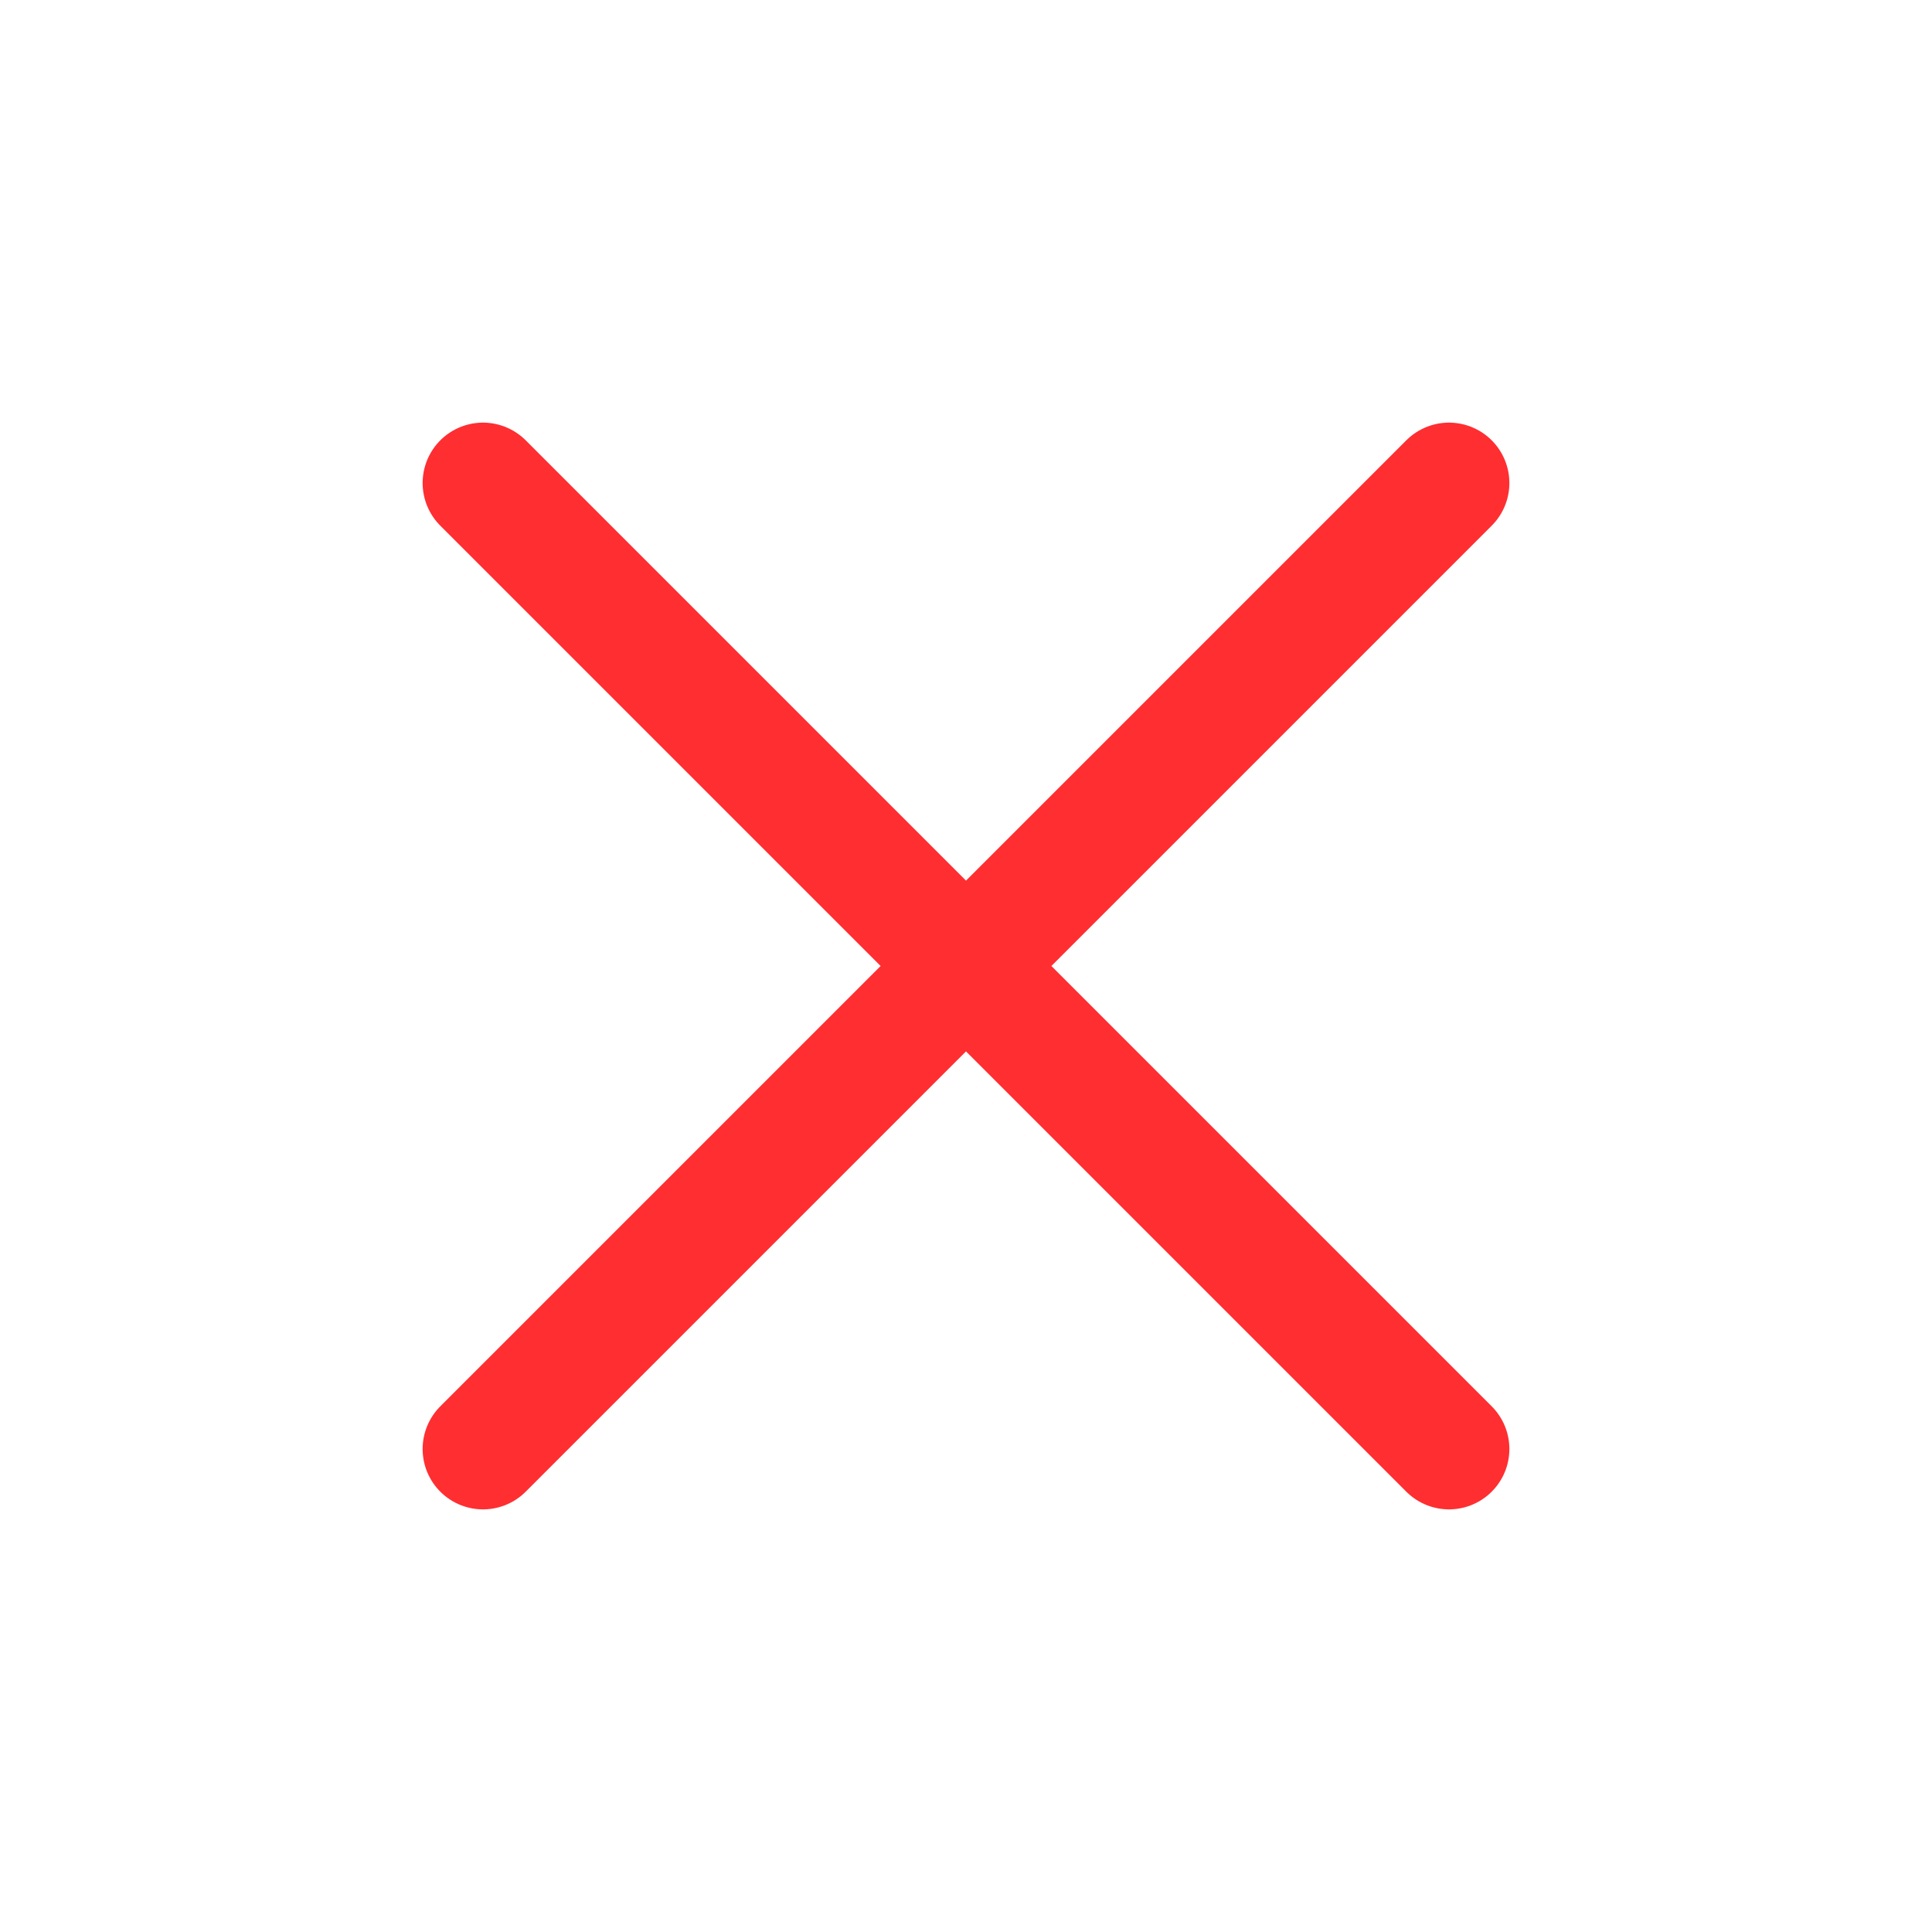
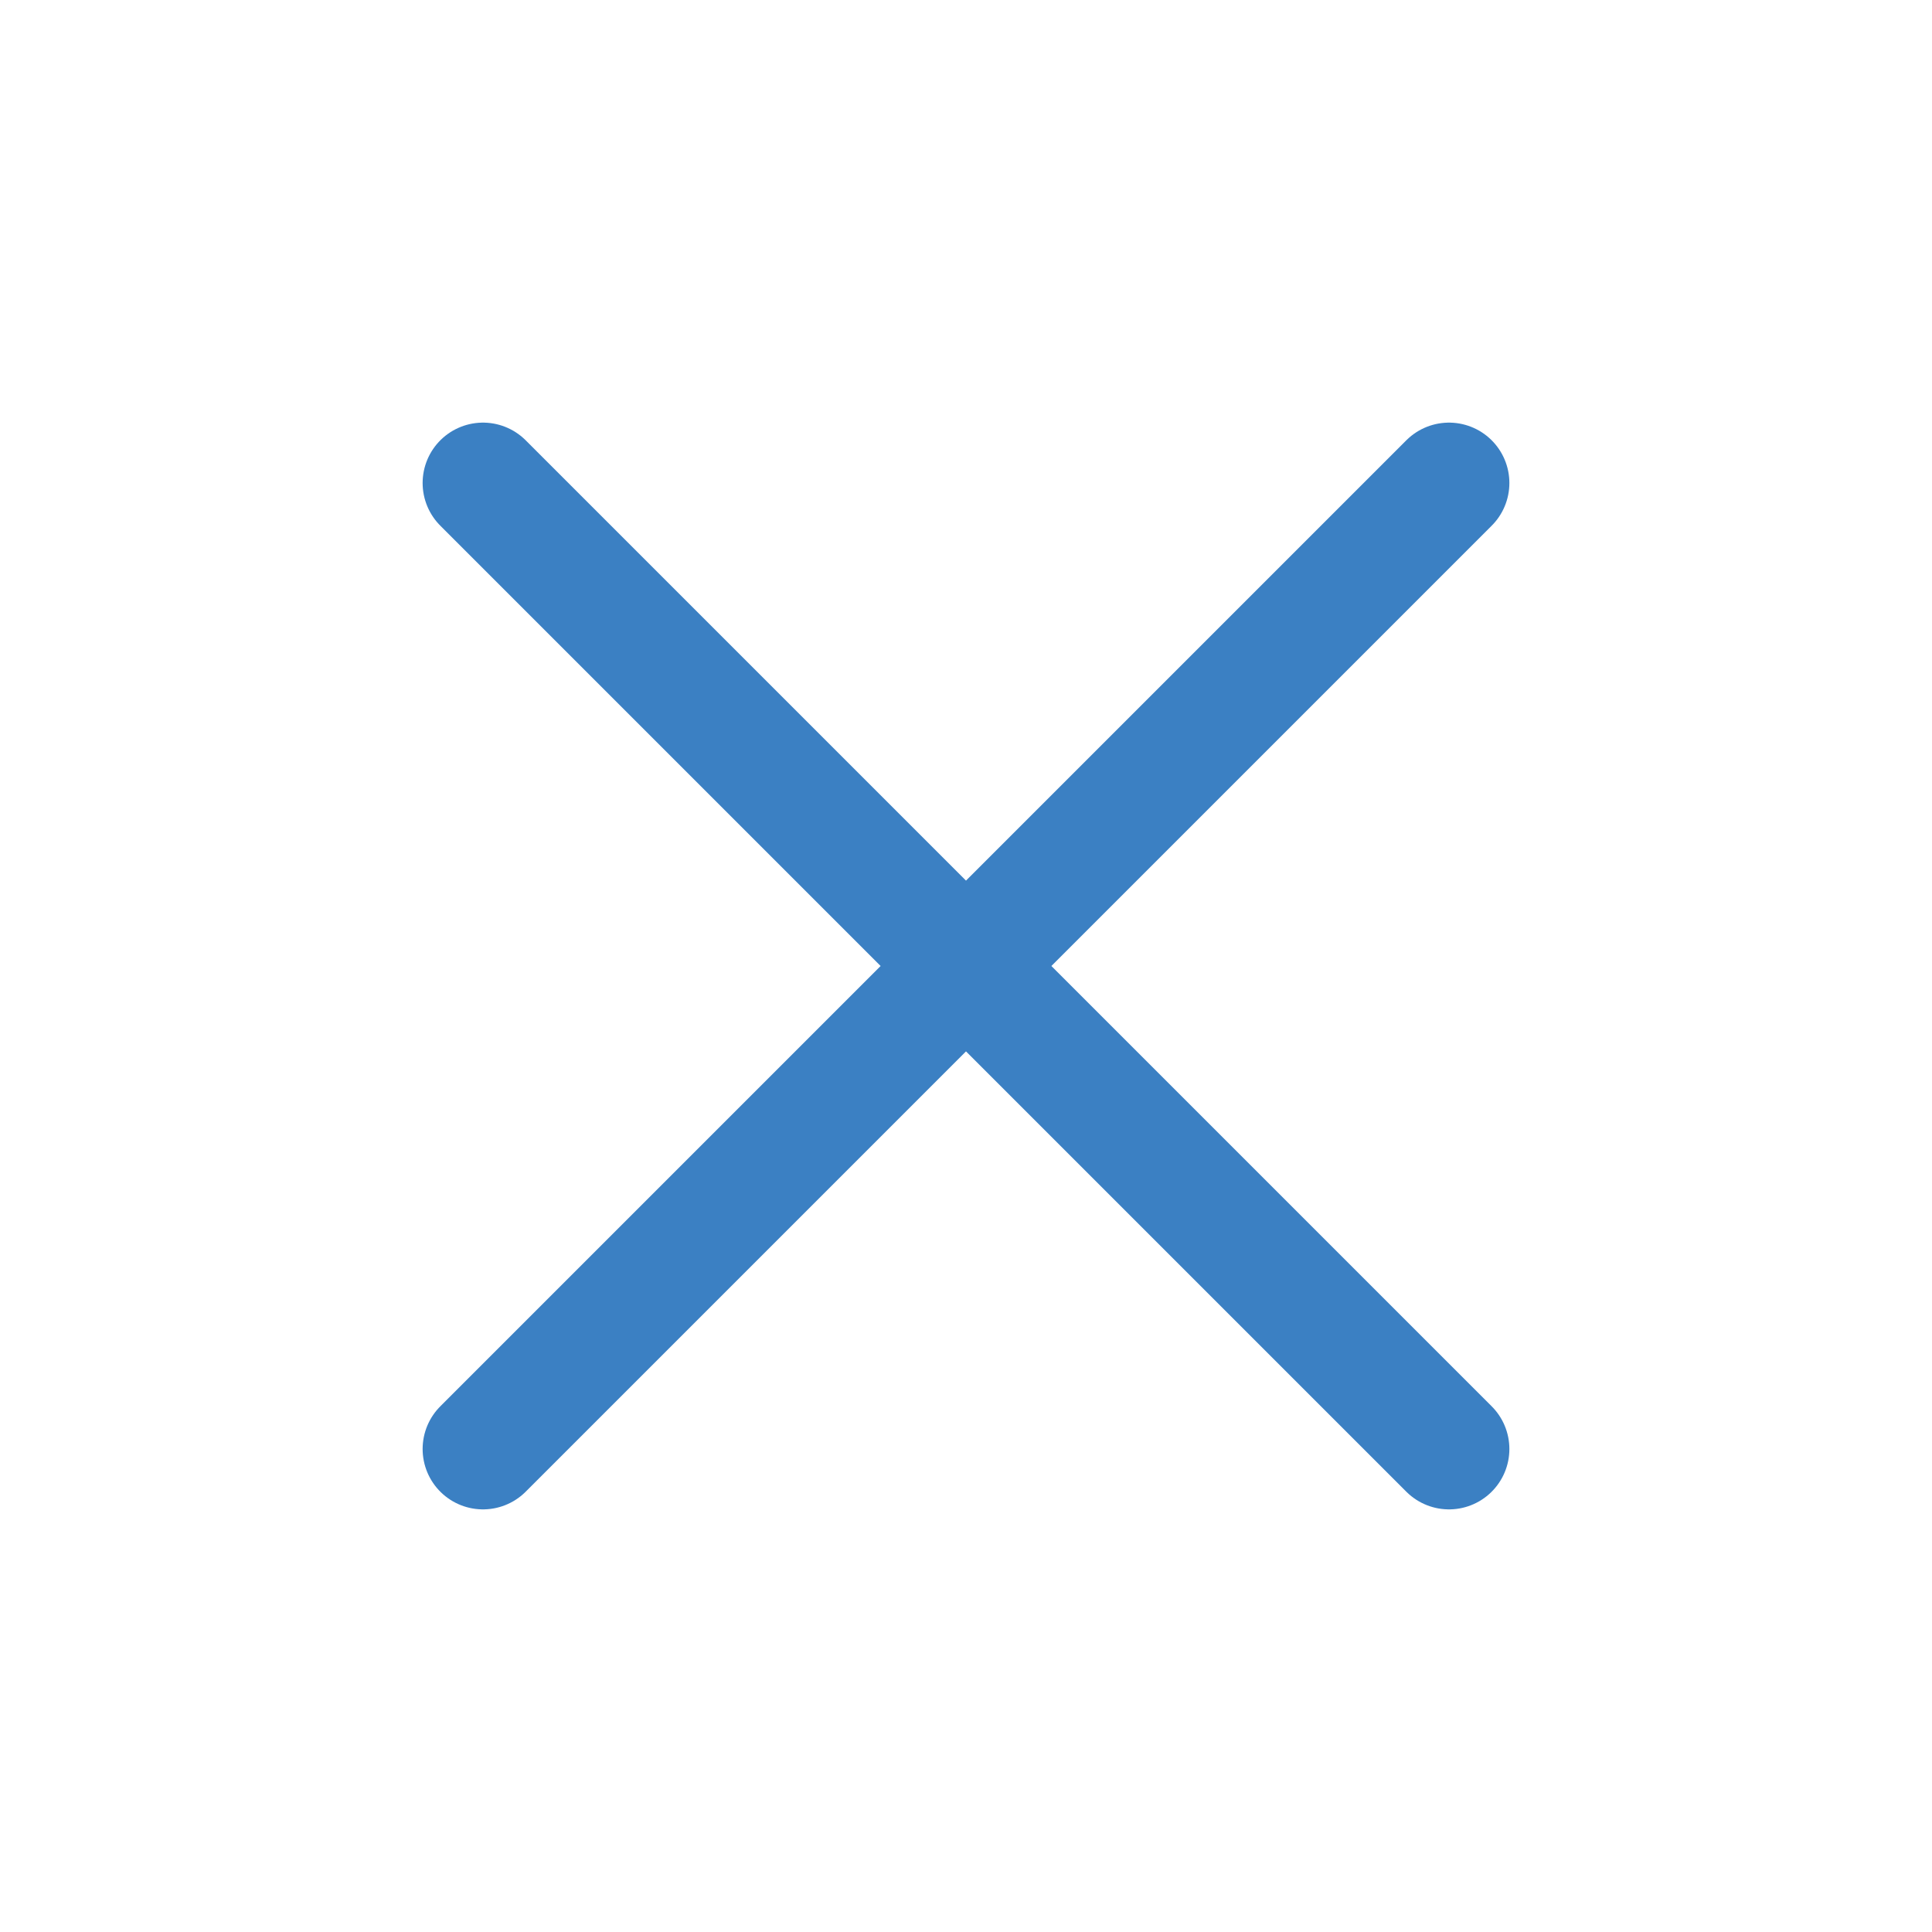
- <svg xmlns="http://www.w3.org/2000/svg" fill="none" viewBox="0 0 24 24" stroke-width="1.5" stroke="currentColor" class="size-6" color="#FF2E31">
+ <svg xmlns="http://www.w3.org/2000/svg" fill="none" viewBox="0 0 24 24" stroke-width="1.5" stroke="currentColor" class="size-6" color="#3b80c3">
  <path stroke-linecap="round" stroke-linejoin="round" d="M6 18 18 6M6 6l12 12" />
</svg>
